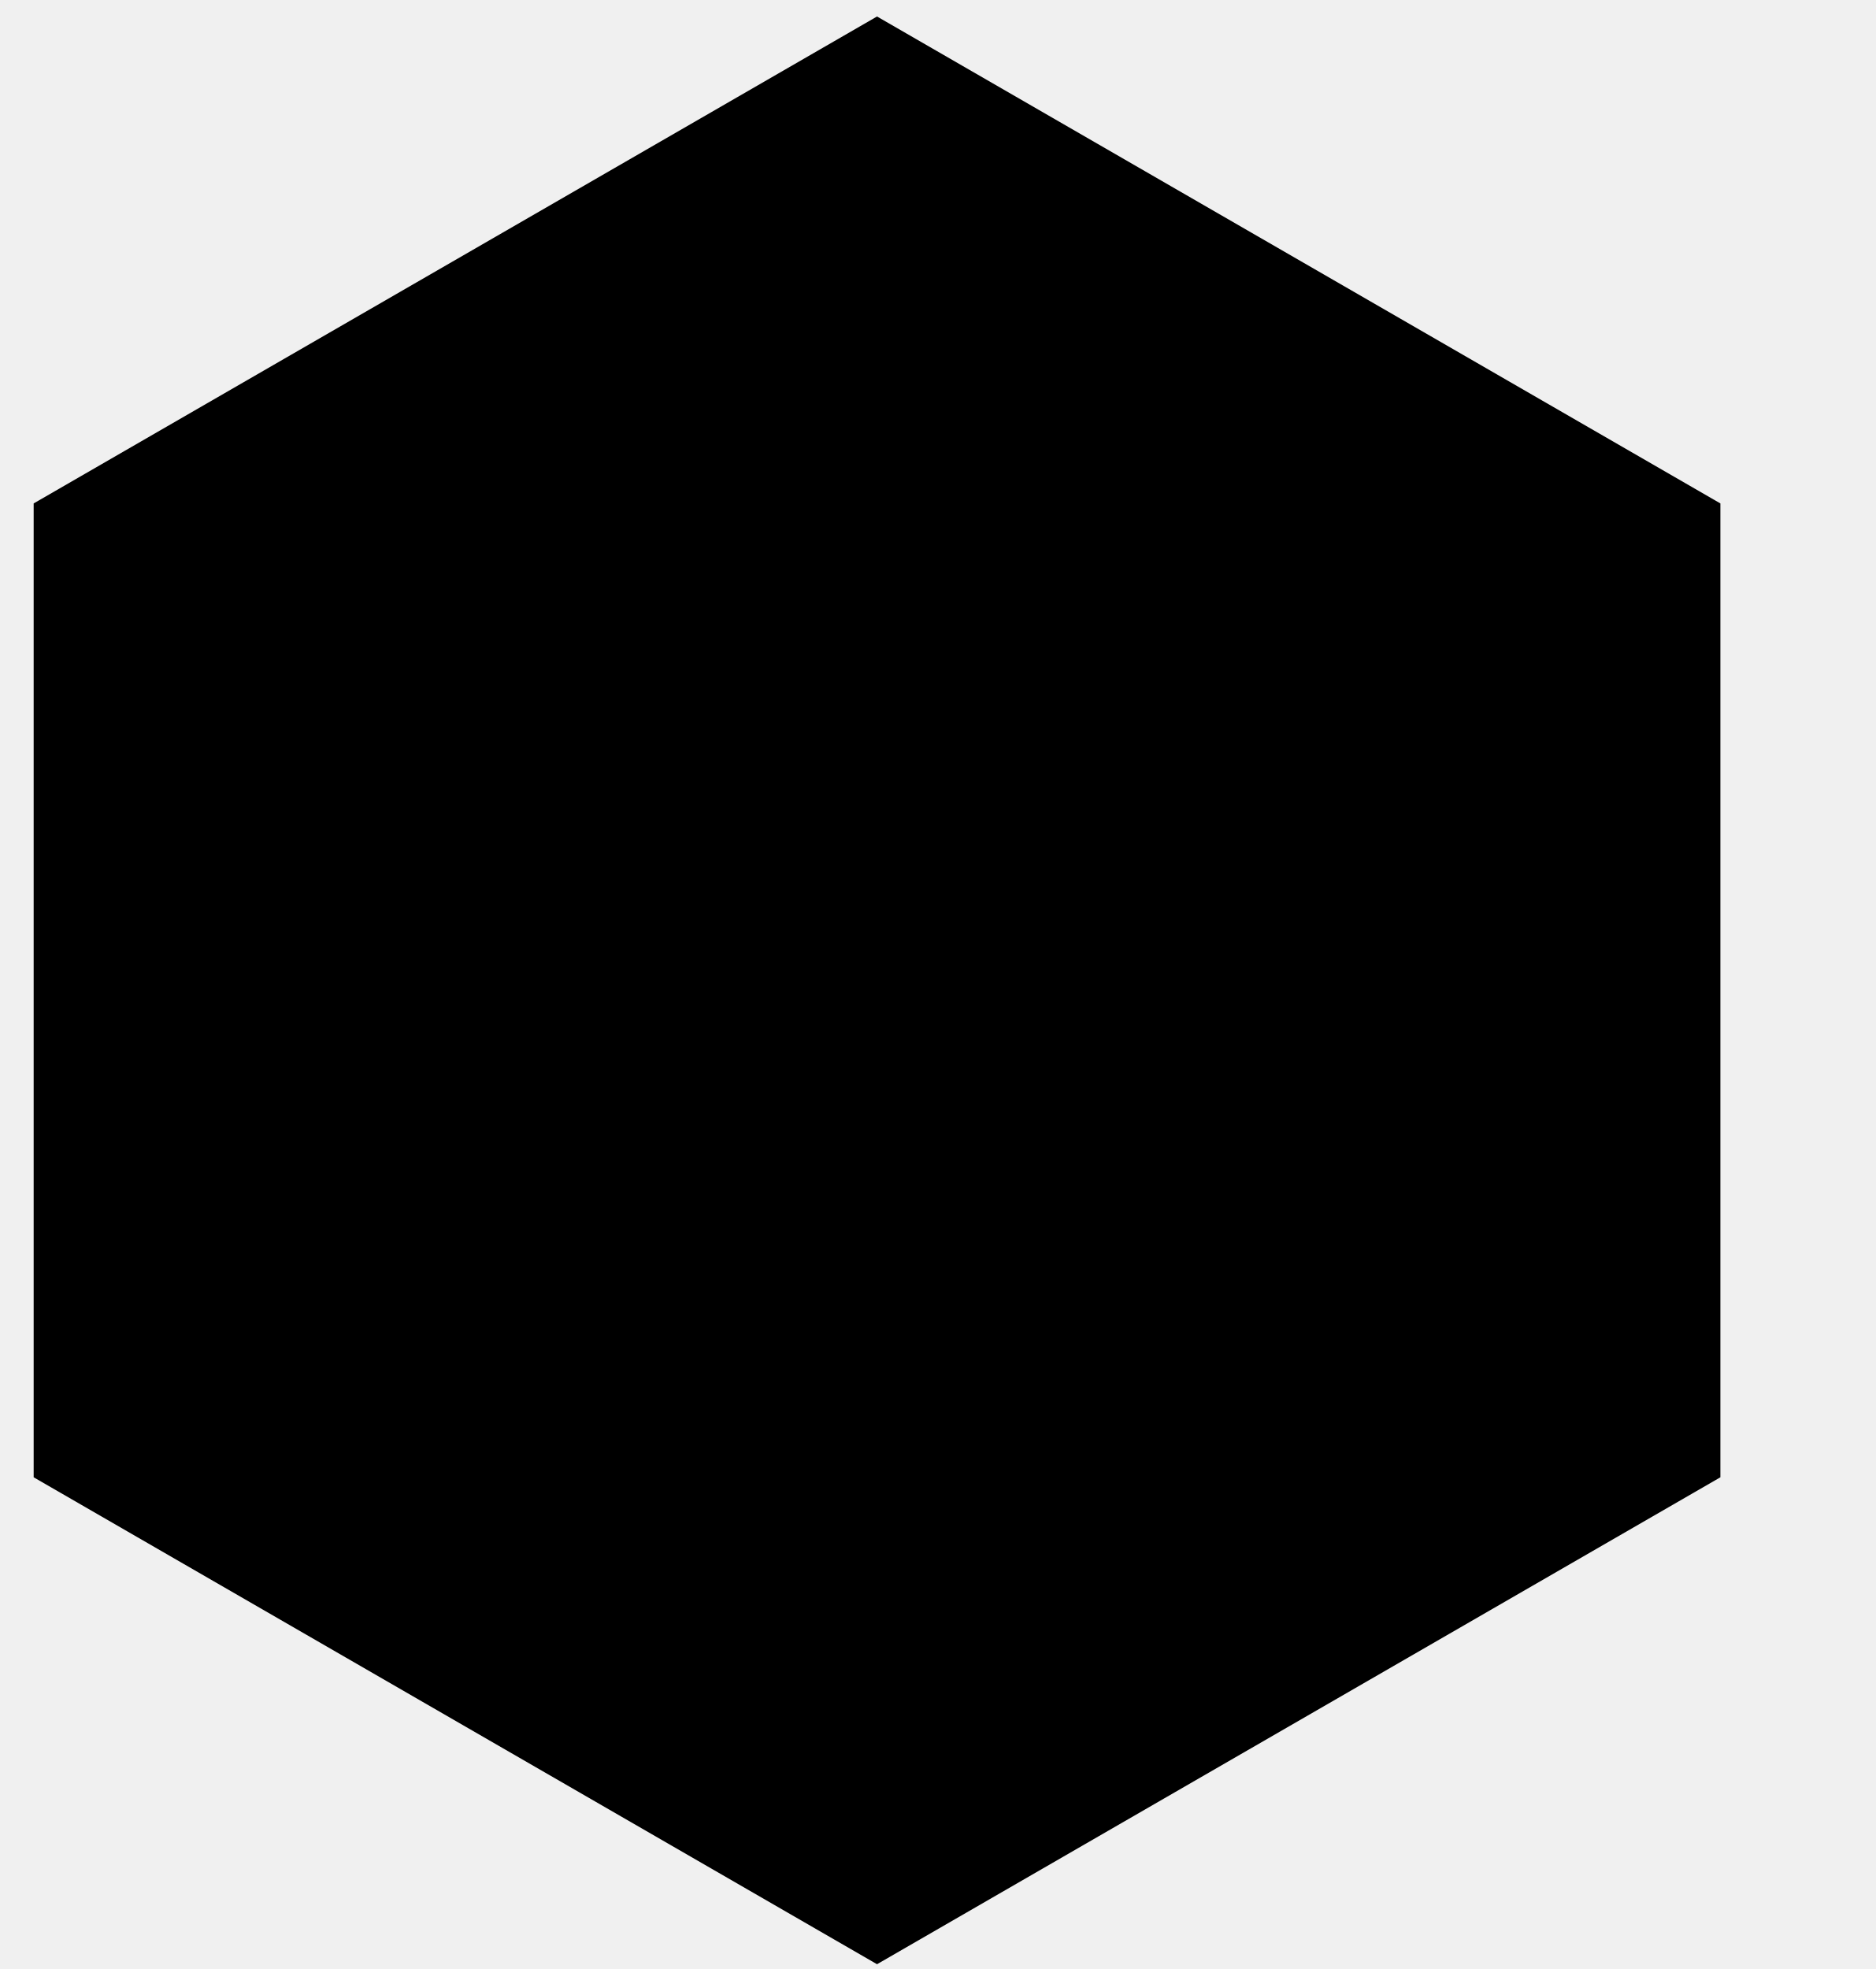
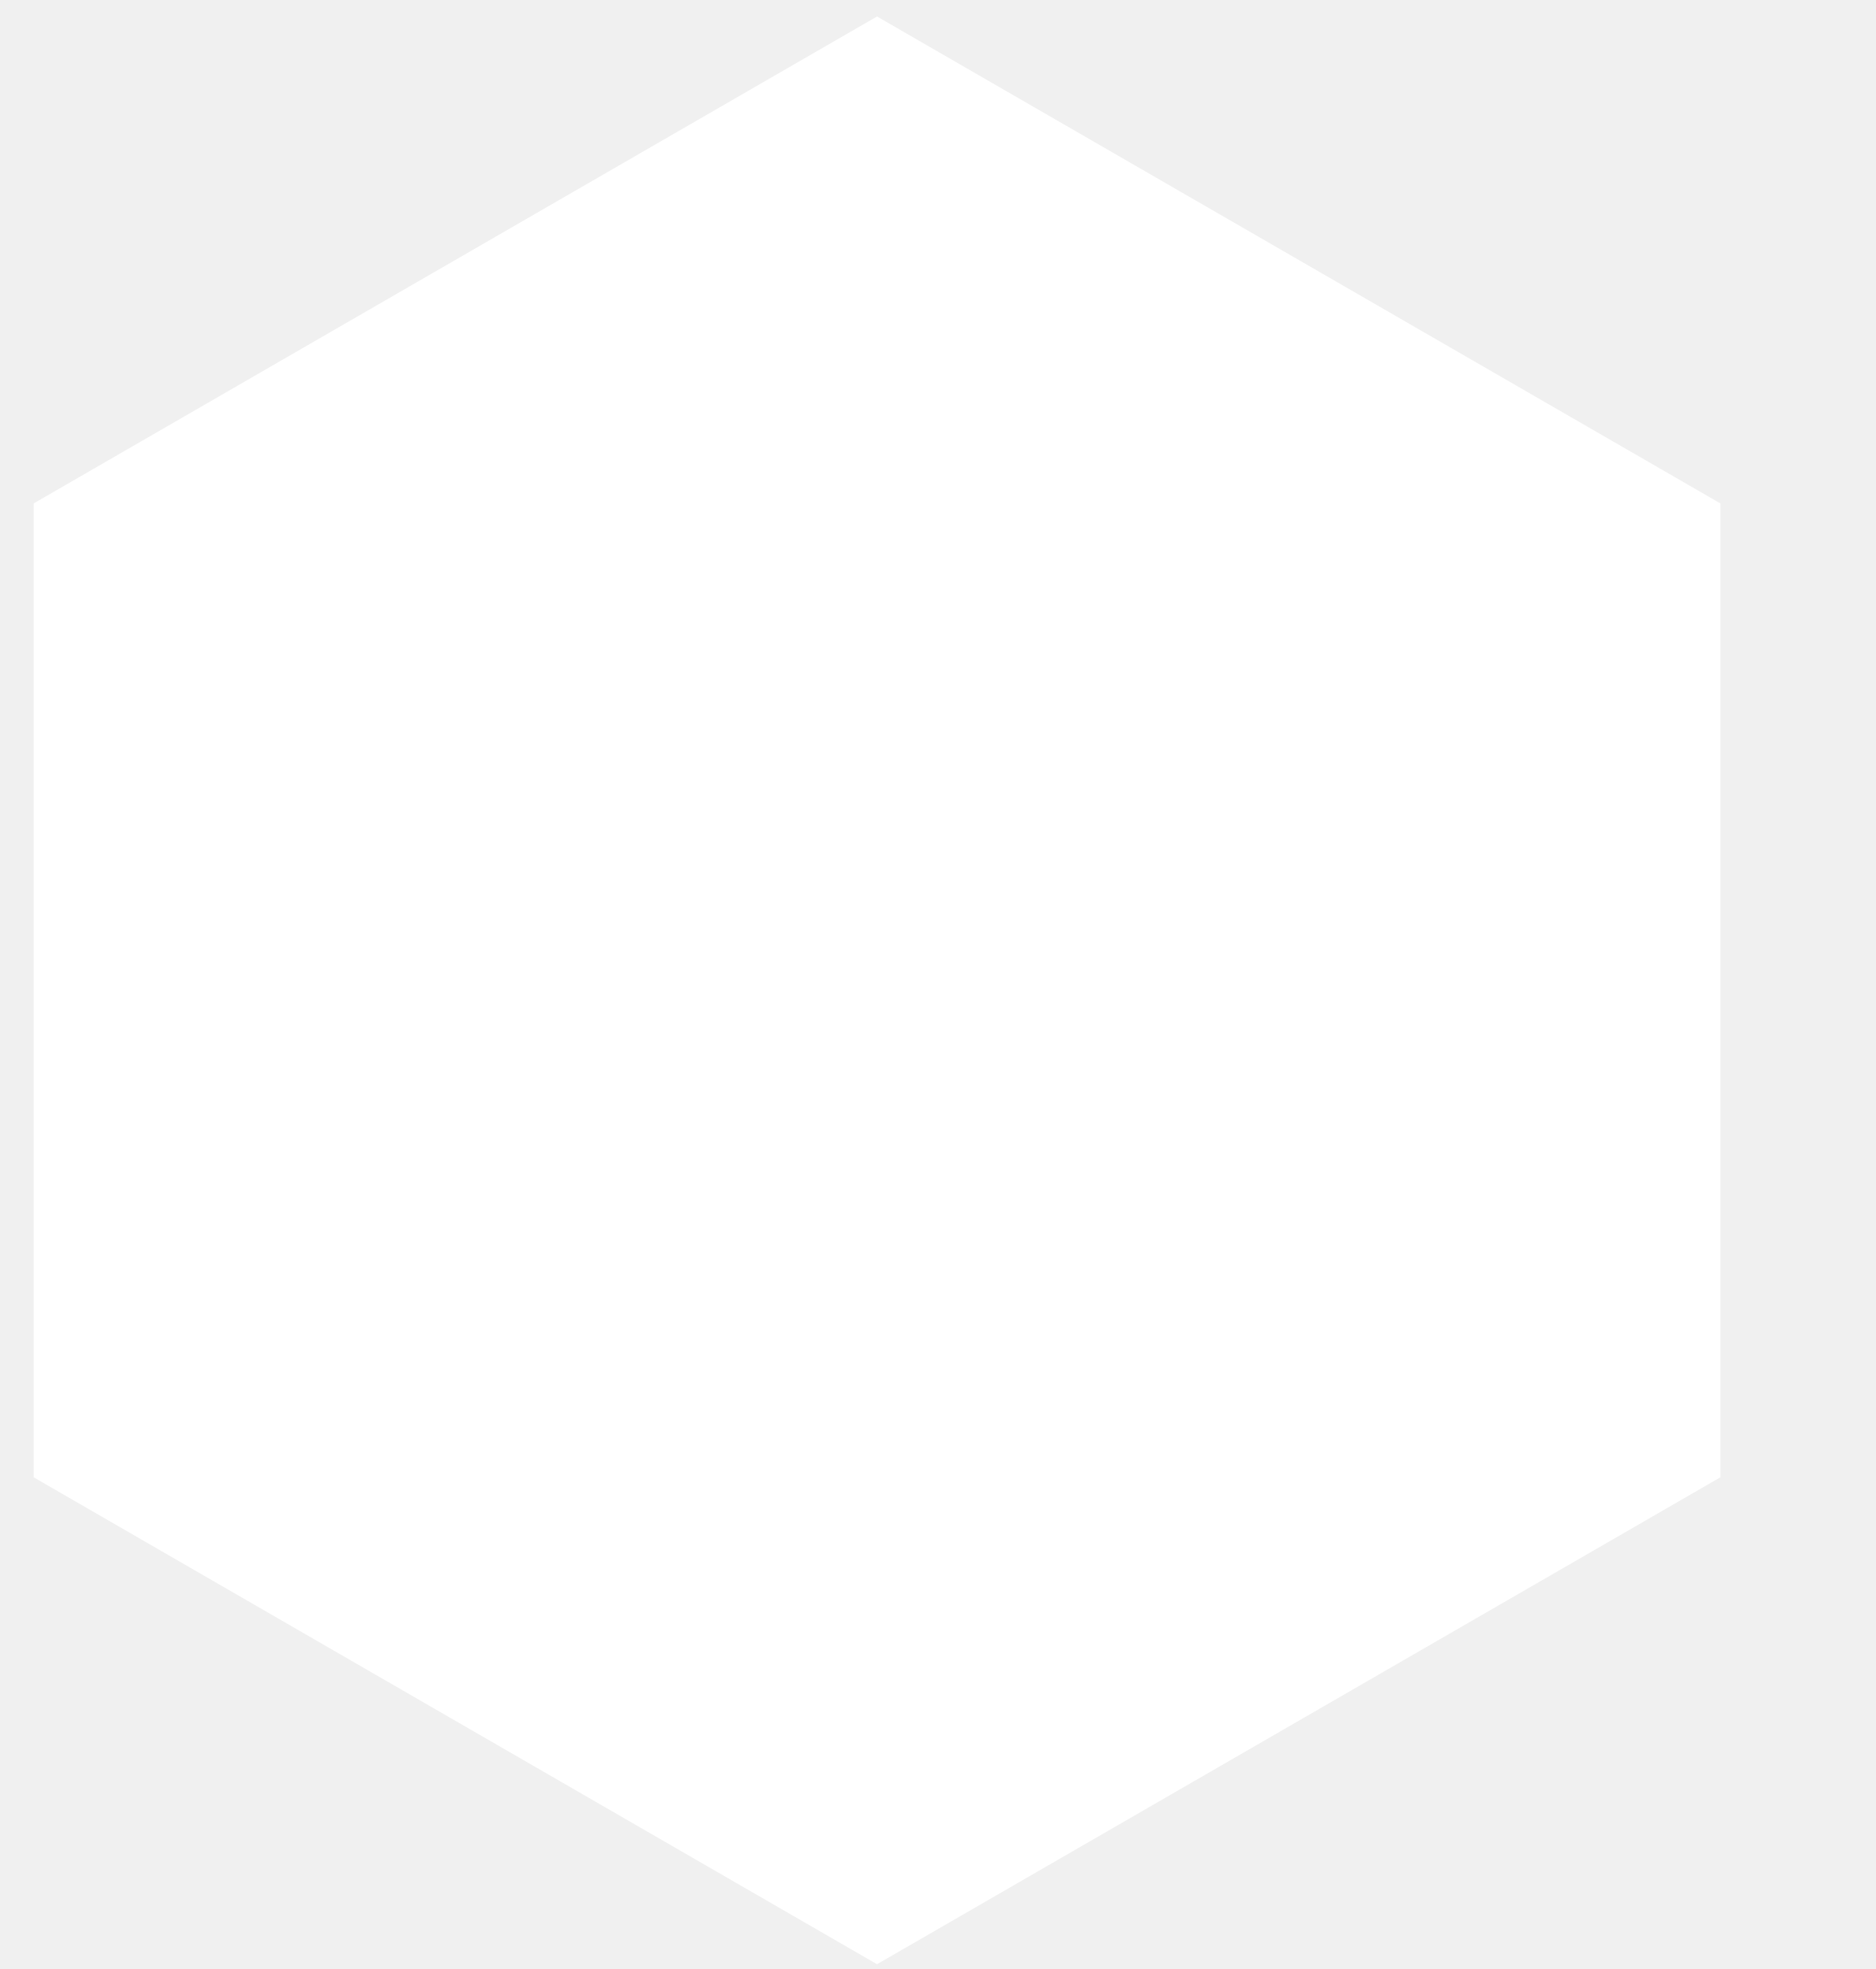
- <svg xmlns="http://www.w3.org/2000/svg" version="1.1" x="0px" y="0px" width="392.576px" height="412.11px" viewBox="0 0 392.576 412.11" enable-background="new 0 0 392.576 412.11" xml:space="preserve">
-   <g id="Слой_1">
-     <polygon points="360.087,309.196 183.566,411.11 7.045,309.196 7.045,105.367 183.566,3.452 360.087,105.367  " />
+ <svg xmlns="http://www.w3.org/2000/svg" version="1.1" id="Слой_1" x="0px" y="0px" width="392.576px" height="412.11px" viewBox="0 0 392.576 412.11" enable-background="new 0 0 392.576 412.11" xml:space="preserve">
+   <g id="Слой_1_1_">
+     <polygon fill="#FFFFFF" points="360.087,309.196 183.566,411.11 7.045,309.196 7.045,105.367 183.566,3.452 360.087,105.367  " />
  </g>
  <g id="Слой_4" display="none">
    <path display="inline" fill="#D24A43" d="M392.576,400.11c0,6.627-5.373,12-12,12H12c-6.627,0-12-5.373-12-12V18.452   c0-6.627,5.373-12,12-12h368.576c6.627,0,12,5.373,12,12V400.11z" />
  </g>
  <g id="Слой_2" display="none">
    <circle display="inline" fill="#FFFFFF" cx="196.453" cy="125.924" r="26.525" />
    <path display="inline" fill="#FFFFFF" d="M262.263,193.916c0-37.551-30.441-67.992-67.992-67.992s-67.992,30.441-67.992,67.992   c0,6.504,0.915,12.793,2.62,18.749h-0.001c0,0,0.001,0.003,0.003,0.008c0.821,2.868,1.829,5.656,3.004,8.355   c1.231,3.951,2.372,8.553,2.372,12.038c0,19.99-26.32,35.209-49.686,41.131c-2.111,0.535-58.899,8.434-58.899,8.434   s96.049,0,118.574,0c37.619,0,71.122-14.009,92.729-35.826C252.406,234.34,262.263,215.28,262.263,193.916z" />
    <path display="inline" fill="#FFFFFF" stroke="#000000" stroke-miterlimit="10" d="M222.292,131.946   c-2.727,11.748-13.261,20.503-25.839,20.503c-13.166,0-24.092-9.592-26.169-22.17" />
    <circle display="inline" stroke="#FFFFFF" stroke-miterlimit="10" cx="196.453" cy="125.924" r="15.613" />
    <polygon display="inline" fill="#FFFFFF" stroke="#000000" stroke-miterlimit="10" points="254.704,190.365 249.809,182.573    245.181,190.293 243.278,193.468 242.768,192.973 237.253,188.396 234.868,192.973 234.813,193.178 234.601,192.973    229.458,188.704 227.233,192.973 227.129,193.356 223.036,189.323 214.584,182.457 213.494,191.46 212.749,194.81 208.295,190.146    202.005,183.559 202.732,191.46 203.459,199.361 209.022,198.047 212.01,198.13 212.01,198.13 220.287,198.361 226.287,199.361    226.147,197.946 232.537,197.782 233.63,197.549 233.63,197.549 240.554,197.549 240.831,197.549 240.554,198.013 249.809,198.013    259.537,197.49  " />
    <rect x="259.007" y="201.834" display="inline" fill="#FFFFFF" width="9.332" height="4.015" />
    <path display="inline" fill="#FFFFFF" d="M286.012,247.203l27.723-14.396c0.006-0.336-0.001-0.673-0.027-1.011   c-0.051-0.662-0.166-1.309-0.338-1.94l-31.304-7.057l-15.15,4.159c-1.588,1.767-2.714,3.701-3.27,5.722   c-6.856,0.521-14.872,1.137-23.687,1.827c-4.57,1.726-11.135,3.14-18.494,3.806c-8.06,0.729-15.322,0.402-20.134-0.699   c-46.594,3.853-99.775,8.667-126.442,12.537c-1.191,0.368-3.064,1.715-2.253,4.261c0.812,2.546,2.111,2.656,2.833,3.232   c2.916,0.03,6.718-0.067,11.23-0.269c0.084-2.056,3.075-3.949,6.894-4.294c3.976-0.36,7.335,1.094,7.502,3.246   c0.006,0.074-0.002,0.147-0.003,0.221c37.552-2.515,99.794-8.808,142.235-13.291c1.549-1.047,3.529-1.772,5.73-1.971   c2.054-0.186,3.99,0.113,5.612,0.767c3.585-0.383,6.955-0.745,10.086-1.082c1.228,2.106,3.156,3.948,5.61,5.425L286.012,247.203z" />
    <path display="inline" d="M268.771,247.3l16.653,1.019l29.359-15.412c0.004-0.365-0.007-0.732-0.038-1.1   c-0.061-0.721-0.189-1.426-0.377-2.113l-33.365-7.959l-16.079,4.388c-2.668,3.042-4.084,6.559-3.779,10.194   C261.517,240.74,264.369,244.567,268.771,247.3z" />
    <path display="inline" fill="none" stroke="#000000" stroke-miterlimit="10" d="M249.351,233.777" />
    <path display="inline" fill="none" stroke="#000000" stroke-miterlimit="10" d="M264.755,240.971   c1.228,2.106,3.156,3.948,5.61,5.425l15.648,0.807l27.723-14.396c0.006-0.336-0.001-0.673-0.027-1.011   c-0.051-0.662-0.166-1.309-0.338-1.94l-31.304-7.057l-15.15,4.159c-1.588,1.767-2.714,3.701-3.27,5.722" />
    <path display="inline" fill="none" stroke="#000000" stroke-miterlimit="10" d="M122.497,254.873   c44.907-3.824,118.254-11.344,118.254-11.344" />
    <path display="inline" fill="none" stroke="#000000" stroke-miterlimit="10" d="M131.695,243.775   c-22.883,2.203-43.263,4.412-56.805,6.377c-1.191,0.368-3.064,1.715-2.253,4.261c0.812,2.546,2.111,2.656,2.833,3.232   c2.916,0.03,6.718-0.067,11.23-0.269c0.084-2.056,3.075-3.949,6.894-4.294c3.976-0.36,7.335,1.094,7.502,3.246   c0.006,0.074-0.002,0.147-0.003,0.221c5.723-0.383,13.075-0.965,21.405-1.675" />
    <path display="inline" fill="none" stroke="#000000" stroke-miterlimit="10" d="M249.351,233.777   c-3.01,0.233-6.146,0.477-9.391,0.731c-4.57,1.726-11.135,3.14-18.494,3.806c-8.06,0.729-15.322,0.402-20.134-0.699   c-22.932,1.896-47.459,4.025-69.636,6.16" />
    <path display="inline" fill="#FFFFFF" d="M191.811,240.103c0.465,4.949-3.17,9.337-8.119,9.802l-8.961,0.841   c-4.949,0.465-9.337-3.17-9.802-8.119l0,0c-0.465-4.949,3.17-9.337,8.119-9.802l8.961-0.841   C186.958,231.519,191.347,235.154,191.811,240.103L191.811,240.103z" />
    <path display="inline" fill="none" stroke="#000000" stroke-miterlimit="10" d="M191.319,237.89c0.251,0.698,0.42,1.44,0.492,2.213   l0,0c0.465,4.949-3.17,9.337-8.119,9.802l-8.961,0.841c-4.949,0.465-9.337-3.17-9.802-8.119l0,0   c-0.111-1.184,0.094-1.916,0.094-1.916" />
    <rect x="203.487" y="196.953" display="inline" width="65.804" height="12.929" />
    <g display="inline">
      <polygon fill="#FFFFFF" points="269.315,198.361 200.939,198.361 200.939,205.867 200.121,205.867 200.121,211.615     249.262,212.615 248.572,208.032 269.315,208.146   " />
    </g>
-     <line display="inline" fill="#FFFFFF" stroke="#000000" stroke-miterlimit="10" x1="252.702" y1="228.208" x2="252.464" y2="227.255" />
-     <rect x="243.243" y="225.496" transform="matrix(0.8419 -0.5397 0.5397 0.8419 -84.7043 168.4724)" display="inline" fill="#FFFFFF" width="3.75" height="6.548" />
-     <line display="inline" fill="#FFFFFF" stroke="#000000" stroke-miterlimit="10" x1="252.702" y1="228.208" x2="252.464" y2="227.255" />
-     <rect x="243.243" y="225.496" transform="matrix(0.8419 -0.5397 0.5397 0.8419 -84.7043 168.4724)" display="inline" fill="#FFFFFF" width="3.75" height="6.548" />
+     <line display="inline" fill="none" stroke="#000000" stroke-miterlimit="10" x1="252.702" y1="228.208" x2="252.464" y2="227.255" />
+     <rect x="243.253" y="225.51" transform="matrix(-0.8419 0.5397 -0.5397 -0.8419 574.9634 289.0991)" display="inline" fill="#FFFFFF" width="3.75" height="6.548" />
+     <line display="inline" fill="none" stroke="#000000" stroke-miterlimit="10" x1="252.702" y1="228.208" x2="252.464" y2="227.255" />
+     <rect x="243.253" y="225.51" transform="matrix(-0.8419 0.5397 -0.5397 -0.8419 574.9634 289.0991)" display="inline" fill="#FFFFFF" width="3.75" height="6.548" />
  </g>
  <g id="Слой_3" display="none">
    <polyline display="inline" fill="#FFFFFF" stroke="#000000" stroke-miterlimit="10" points="262.464,191.255 260.541,183.53    258.379,191.462 254.902,183.682 253.651,189.539  " />
-     <line display="inline" fill="#FFFFFF" stroke="#000000" stroke-miterlimit="10" x1="262.702" y1="192.208" x2="262.464" y2="191.255" />
+     <line display="inline" fill="none" stroke="#000000" stroke-miterlimit="10" x1="262.702" y1="192.208" x2="262.464" y2="191.255" />
    <polyline display="inline" fill="#FFFFFF" stroke="#000000" stroke-miterlimit="10" points="253.722,197.49 257.984,197.24    263.964,197.115 267.911,196.953 267.991,196.365  " />
    <polyline display="inline" fill="#FFFFFF" points="254.12,196.953 258.382,196.703 264.362,196.578 268.309,196.416    270.406,181.051 263.099,191.671  " />
-     <rect x="253.243" y="189.496" transform="matrix(0.8419 -0.5397 0.5397 0.8419 -63.6933 168.1761)" display="inline" fill="#FFFFFF" width="3.75" height="6.548" />
+     <rect x="253.253" y="189.508" transform="matrix(-0.8419 0.5397 -0.5397 -0.8419 573.9542 217.3914)" display="inline" fill="#FFFFFF" width="3.75" height="6.548" />
  </g>
  <g id="Слой_5" display="none">
    <g display="inline">
      <path fill="#FFFFFF" d="M49.2,309.365h1.169c-0.392,0-0.779-0.025-1.169-0.035V309.365z" />
      <path fill="#FFFFFF" d="M308.274,309.365h1.169v-0.035C309.053,309.34,308.666,309.365,308.274,309.365z" />
-       <path fill="#FFFFFF" d="M253.728,244.289c0-4.835,0.468-10.674,1.3-14.071c3.213-13.112,11.956-33.509,11.956-52.749    c0-57.762-39.248-104.587-87.662-104.587s-87.662,46.825-87.662,104.587c0,19.239,8.743,39.636,11.956,52.749    c0.832,3.397,1.3,9.237,1.3,14.071c0,35.941-24.421,65.077-54.546,65.077h257.905C278.149,309.365,253.728,280.23,253.728,244.289    z" />
+       <path fill="#FFFFFF" d="M253.728,244.289c0-4.835,0.468-10.674,1.3-14.071c3.213-13.112,11.956-33.509,11.956-52.749    c0-57.762-39.248-104.587-87.662-104.587S91.66,119.707,91.66,177.469c0,19.239,8.743,39.636,11.956,52.749    c0.832,3.397,1.3,9.237,1.3,14.071c0,35.941-24.421,65.077-54.546,65.077h257.905C278.149,309.365,253.728,280.23,253.728,244.289    z" />
    </g>
    <circle display="inline" fill="#FFFFFF" cx="131.051" cy="90.327" r="24.15" />
-     <path display="inline" stroke="#FFFFFF" stroke-miterlimit="10" d="M141.099,80.273c-2.572,2.571-6.124,4.16-10.048,4.16   c-3.924,0-7.476-1.59-10.048-4.16c-2.574,2.573-4.167,6.128-4.167,10.054c0,4.134,1.775,7.844,4.592,10.441   c2.533-2.336,5.906-3.774,9.623-3.774c3.717,0,7.09,1.438,9.623,3.774c2.817-2.597,4.592-6.307,4.592-10.441   C145.266,86.4,143.673,82.846,141.099,80.273z" />
+     <path display="inline" stroke="#FFFFFF" stroke-miterlimit="10" d="M141.099,80.273c-2.572,2.571-6.124,4.16-10.048,4.16   s-7.476-1.59-10.048-4.16c-2.574,2.573-4.167,6.128-4.167,10.054c0,4.134,1.775,7.844,4.592,10.441   c2.533-2.336,5.906-3.774,9.623-3.774c3.717,0,7.09,1.438,9.623,3.774c2.817-2.597,4.592-6.307,4.592-10.441   C145.266,86.4,143.673,82.846,141.099,80.273z" />
    <polygon display="inline" fill="#FFFFFF" stroke="#000000" stroke-miterlimit="10" points="106.148,189.308 109.993,185.047    113.535,187.262 116.836,189.308 119.954,187.262 123.716,183.277 127.257,187.262 129.193,185.786 130.799,187.262    134.685,184.713 137.621,187.262 138.954,189.308 145.195,181.524 156.679,173.934 158.161,183.886 159.173,187.589    165.226,182.434 173.772,175.153 172.784,183.886 171.795,192.62 164.237,191.167 160.177,191.259 160.177,191.259 148.93,191.514    140.777,192.62 140.967,191.056 132.285,190.875 130.8,190.618 130.8,190.618 121.392,190.618 121.014,190.618 121.392,191.13    108.816,191.13 95.597,190.552  " />
    <rect x="83.638" y="195.354" display="inline" fill="#FFFFFF" width="12.68" height="4.438" />
    <rect x="83.343" y="189.959" display="inline" width="89.415" height="11.907" />
-     <line display="inline" fill="#FFFFFF" stroke="#000000" stroke-miterlimit="10" x1="91.297" y1="184.713" x2="91.62" y2="183.659" />
+     <line display="inline" fill="none" stroke="#000000" stroke-miterlimit="10" x1="91.297" y1="184.713" x2="91.62" y2="183.659" />
    <polyline display="inline" fill="#FFFFFF" stroke="#000000" stroke-miterlimit="10" points="103.498,190.552 97.707,190.276    89.582,190.138 84.219,189.959 84.11,189.308  " />
    <polyline display="inline" fill="#FFFFFF" points="102.958,189.959 97.167,189.682 89.042,189.544 83.679,189.365 80.829,172.38    90.757,184.12  " />
    <polyline display="inline" fill="#FFFFFF" stroke="#000000" stroke-miterlimit="10" points="91.297,184.713 93.804,172.38    103.498,190.552  " />
    <g display="inline">
      <ellipse stroke="#000000" stroke-miterlimit="10" cx="109.993" cy="151.597" rx="3.542" ry="5.291" />
      <ellipse stroke="#000000" stroke-miterlimit="10" cx="127.257" cy="151.811" rx="3.542" ry="5.291" />
    </g>
    <path display="inline" fill="#FFFFFF" d="M221.528,207.467c3.063-7.759,17.149-24.19,17.149-24.19l37.626-70.701l-7.484-3.755   l-71.661,133.803c0,0,9.69,5.479,11.589,4.599c2.207-3.511,4.057-13.442,4.057-13.442S218.84,214.278,221.528,207.467z" />
    <polygon display="inline" points="287.5,123.859 249.719,102.13 234.917,105.493 230.578,113.038 233.448,133.329 245.292,142.856    266.908,155.289 291.089,149.794 294.023,144.692  " />
    <rect x="95.498" y="200.531" display="inline" width="18" height="3.5" />
    <g display="inline">
      <polygon fill="#FFFFFF" points="83.311,191.514 176.221,191.514 176.221,199.812 177.332,199.812 177.332,206.166     110.559,207.271 111.496,202.205 83.311,202.331   " />
    </g>
    <path display="inline" fill="none" stroke="#000000" stroke-miterlimit="10" d="M221.061,208.397   c2.971-7.577,16.827-23.548,16.827-23.548l36.745-68.946l-7.484-3.755l-69.992,130.478c0,0,9.696,5.467,11.577,4.623   c2.162-3.421,3.905-13.139,3.905-13.139S218.453,215.049,221.061,208.397z" />
    <g display="inline">
      <path fill="#FFFFFF" d="M215.74,219.664c-5.862-2.782-8.887-8.677-6.756-13.168l3.858-8.131c2.131-4.491,8.611-5.876,14.473-3.094    l0,0c5.862,2.782,8.887,8.677,6.756,13.168l-3.858,8.131C228.082,221.06,221.602,222.445,215.74,219.664L215.74,219.664z" />
      <path fill="none" stroke="#000000" stroke-miterlimit="10" d="M218.514,220.666c-0.927-0.235-1.858-0.568-2.774-1.003l0,0    c-5.862-2.782-8.887-8.677-6.756-13.168l3.858-8.131c2.131-4.491,8.611-5.876,14.473-3.094l0,0    c1.403,0.666,2.123,1.309,2.123,1.309" />
    </g>
    <path display="inline" fill="none" stroke="#000000" stroke-miterlimit="10" d="M151.931,78.184   c2.079,3.567,3.27,7.716,3.27,12.143c0,13.338-10.812,24.15-24.15,24.15c-6.46,0-12.328-2.537-16.662-6.669" />
  </g>
</svg>
